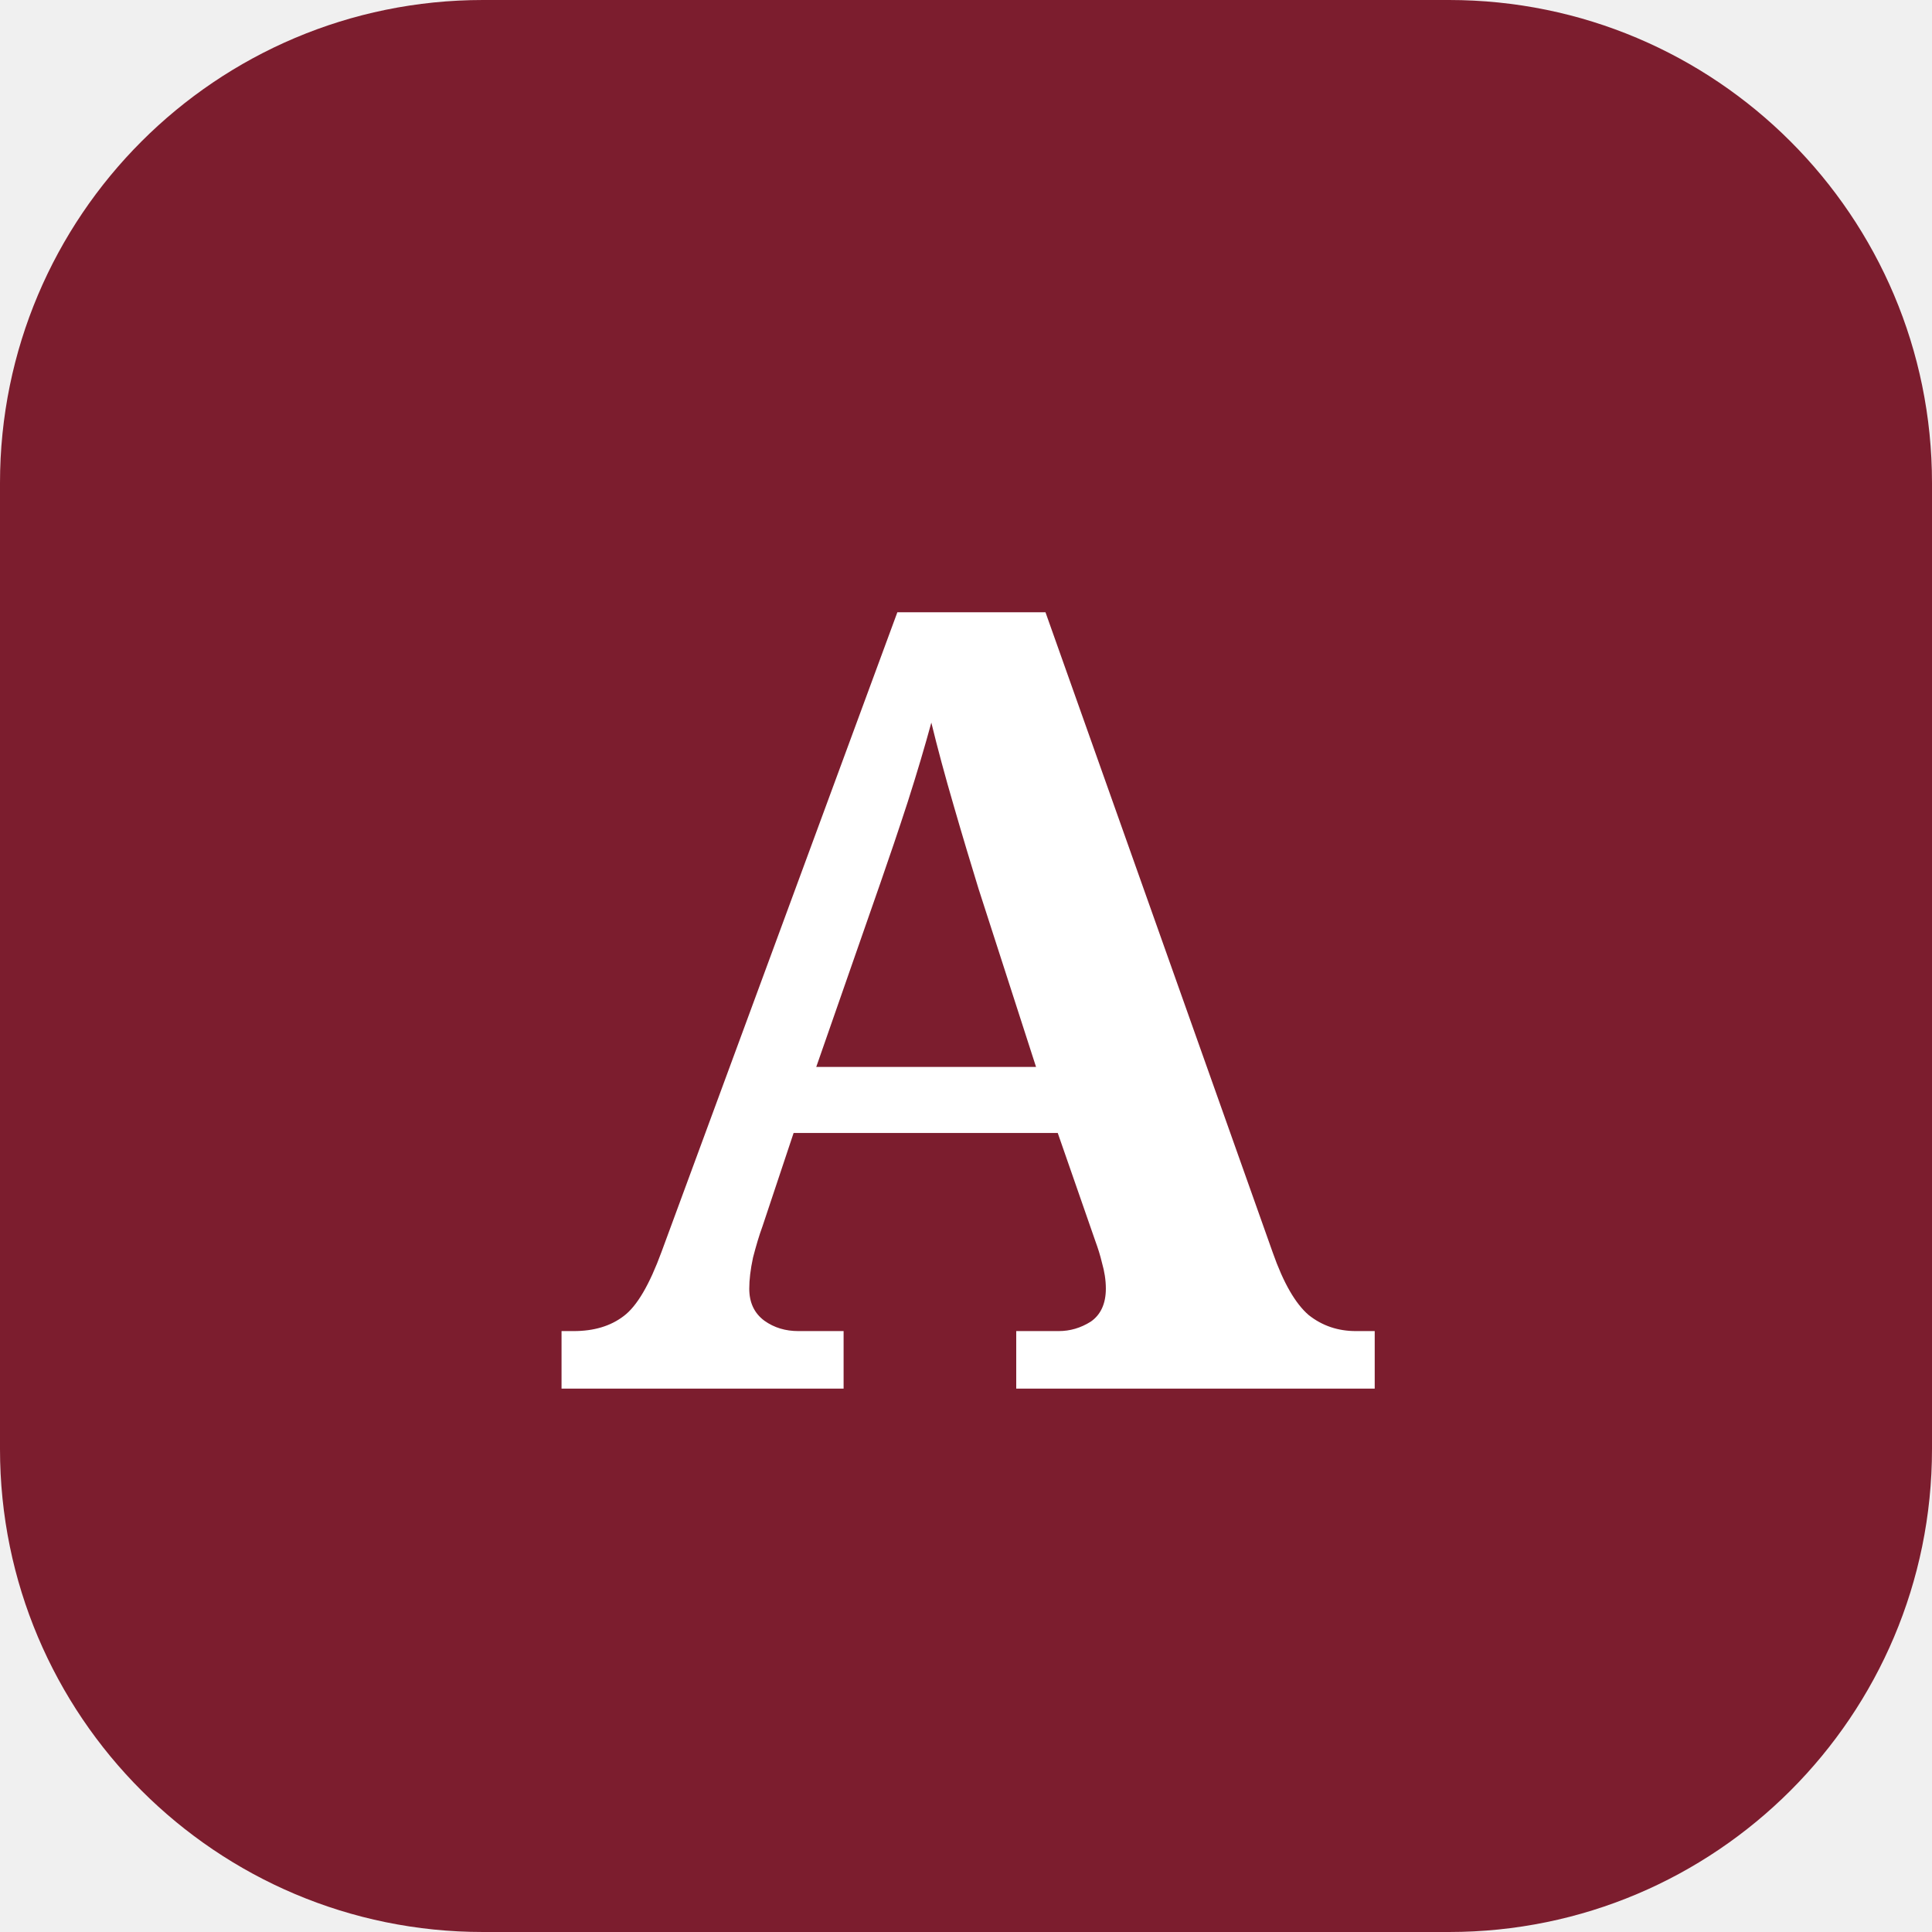
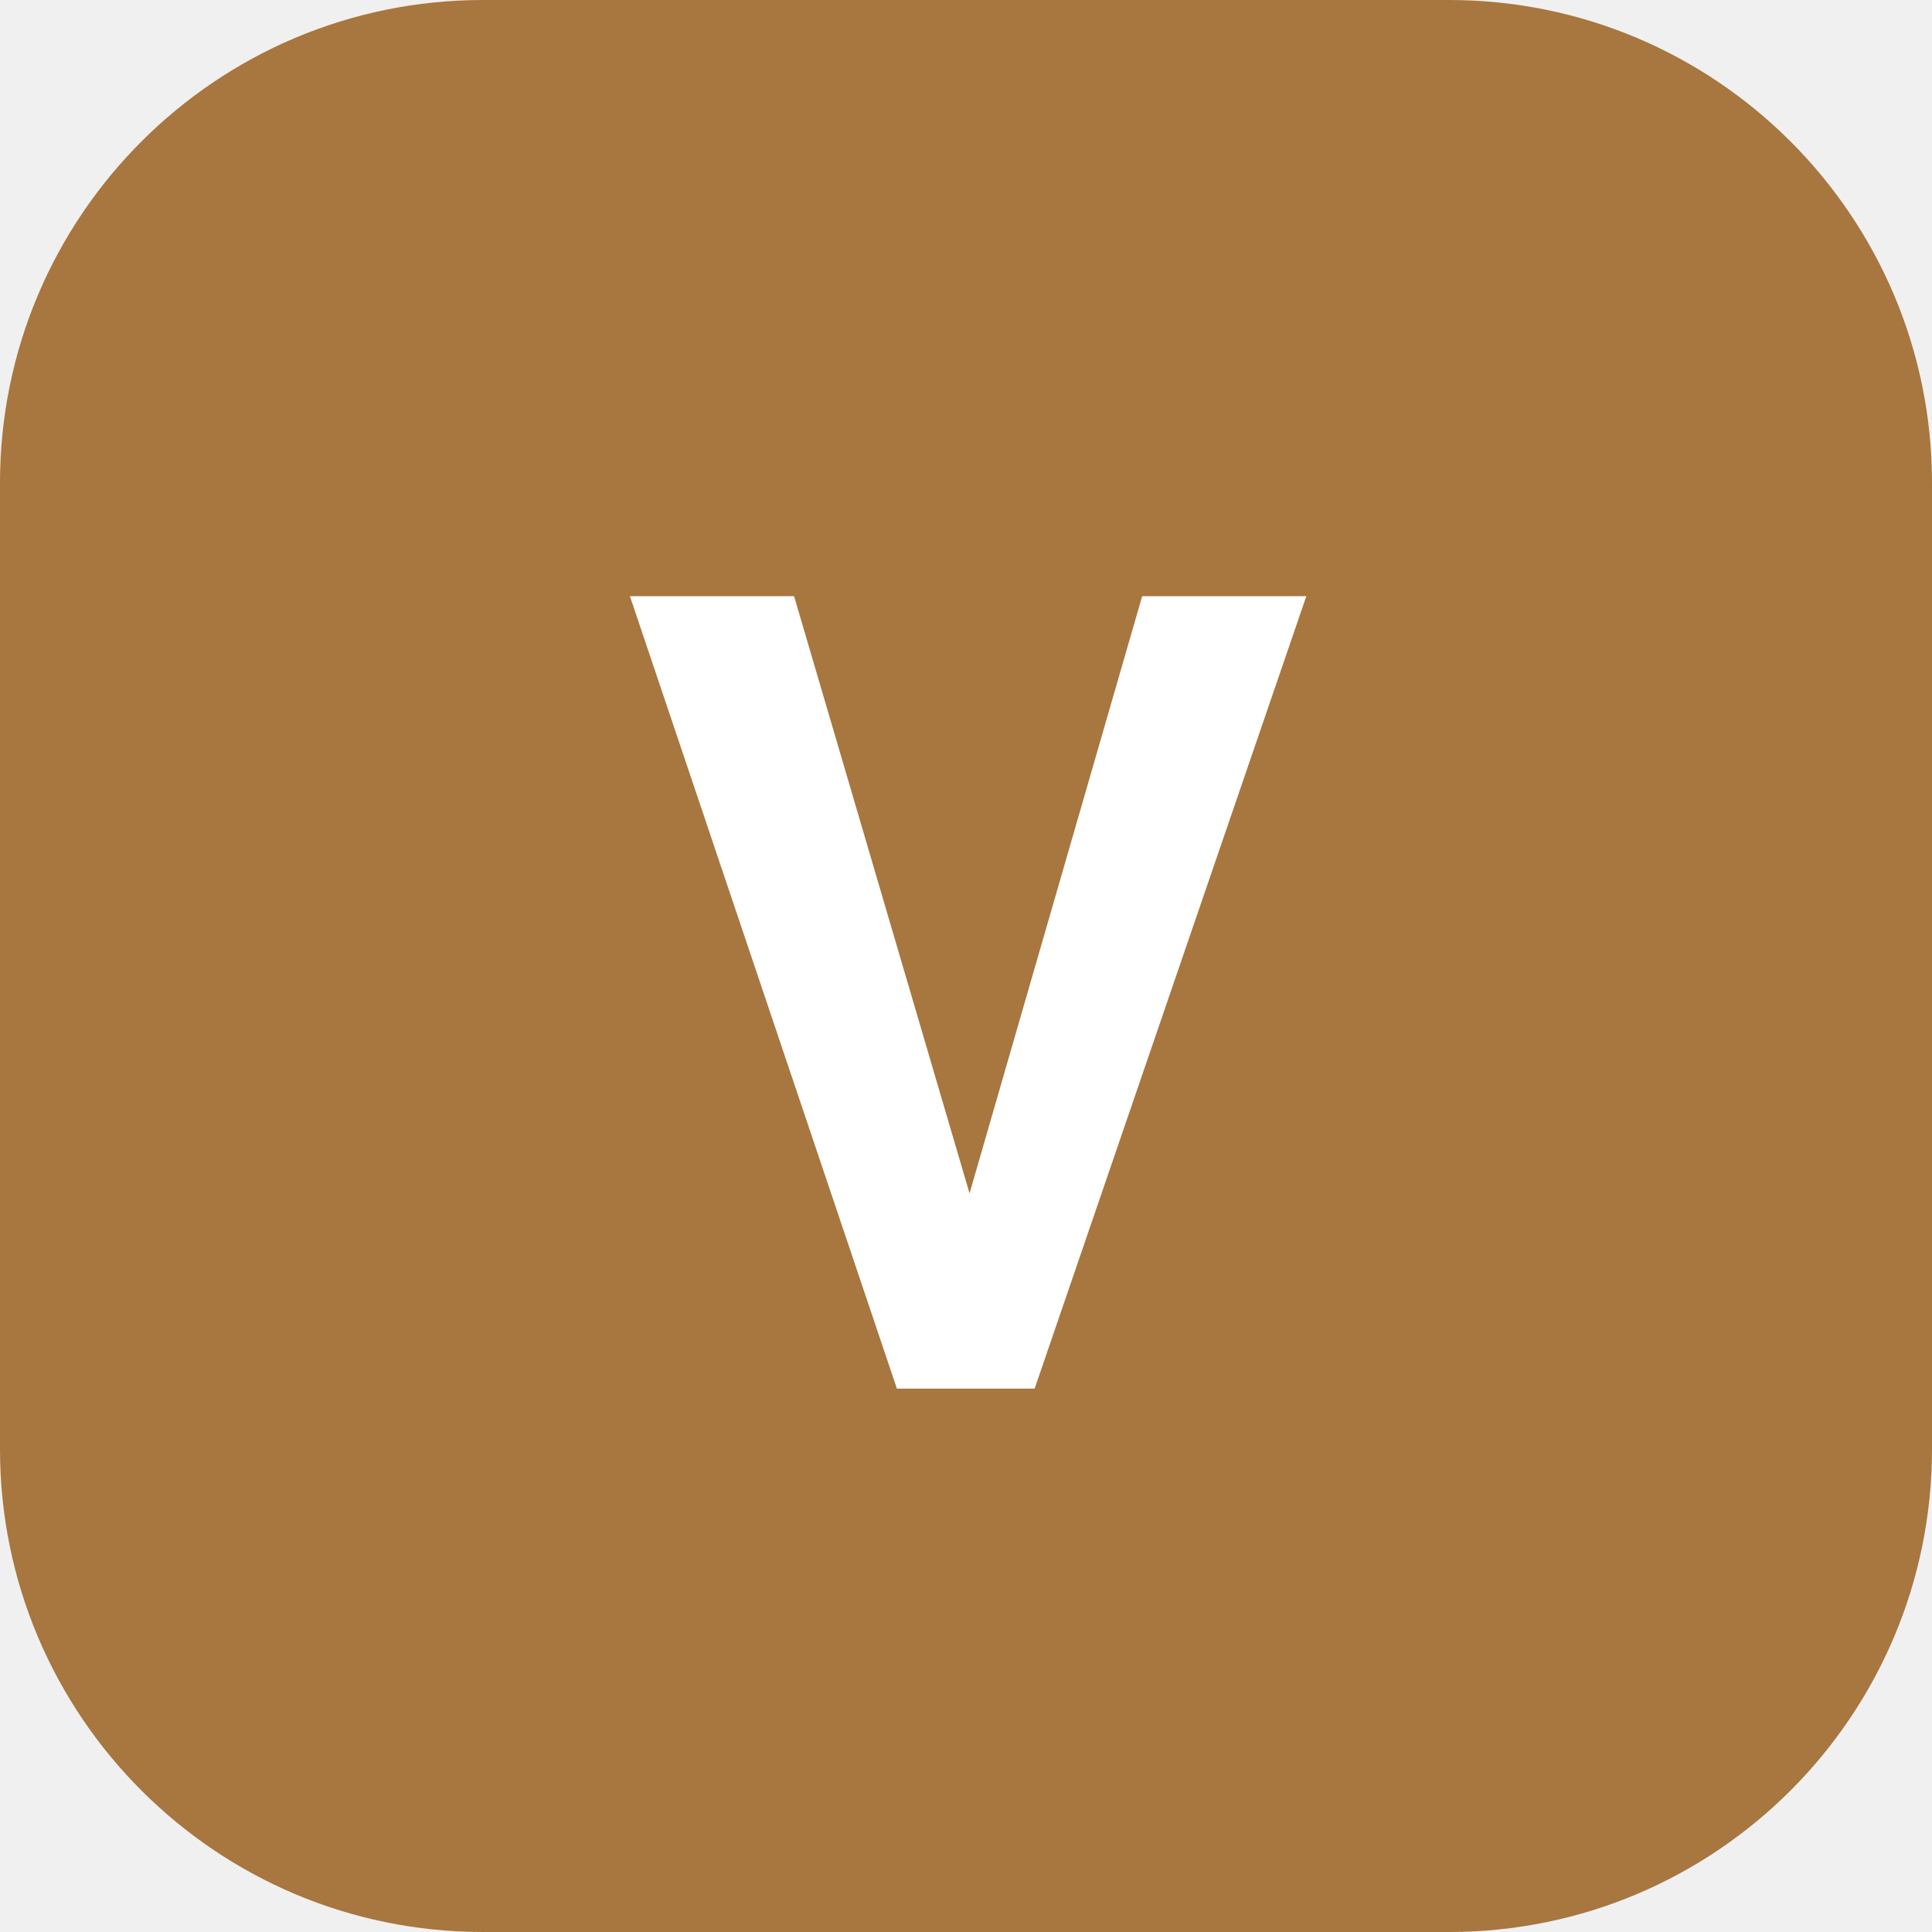
<svg xmlns="http://www.w3.org/2000/svg" viewBox="0 0 32 32" width="32" height="32">
-   <rect width="32" height="32" rx="8" fill="#7c1d2e" />
-   <text x="16" y="23" font-family="Georgia, serif" font-size="18" font-weight="bold" fill="#fff" text-anchor="middle" letter-spacing="-0.5">A</text>
+   <rect width="32" height="32" rx="8" fill="#a8763f" />
+   <text x="16" y="23" font-family="-apple-system,'SF Pro Display','Segoe UI',Helvetica,Arial,sans-serif" font-size="18" font-weight="900" fill="#ffffff" text-anchor="middle">V</text>
</svg>
